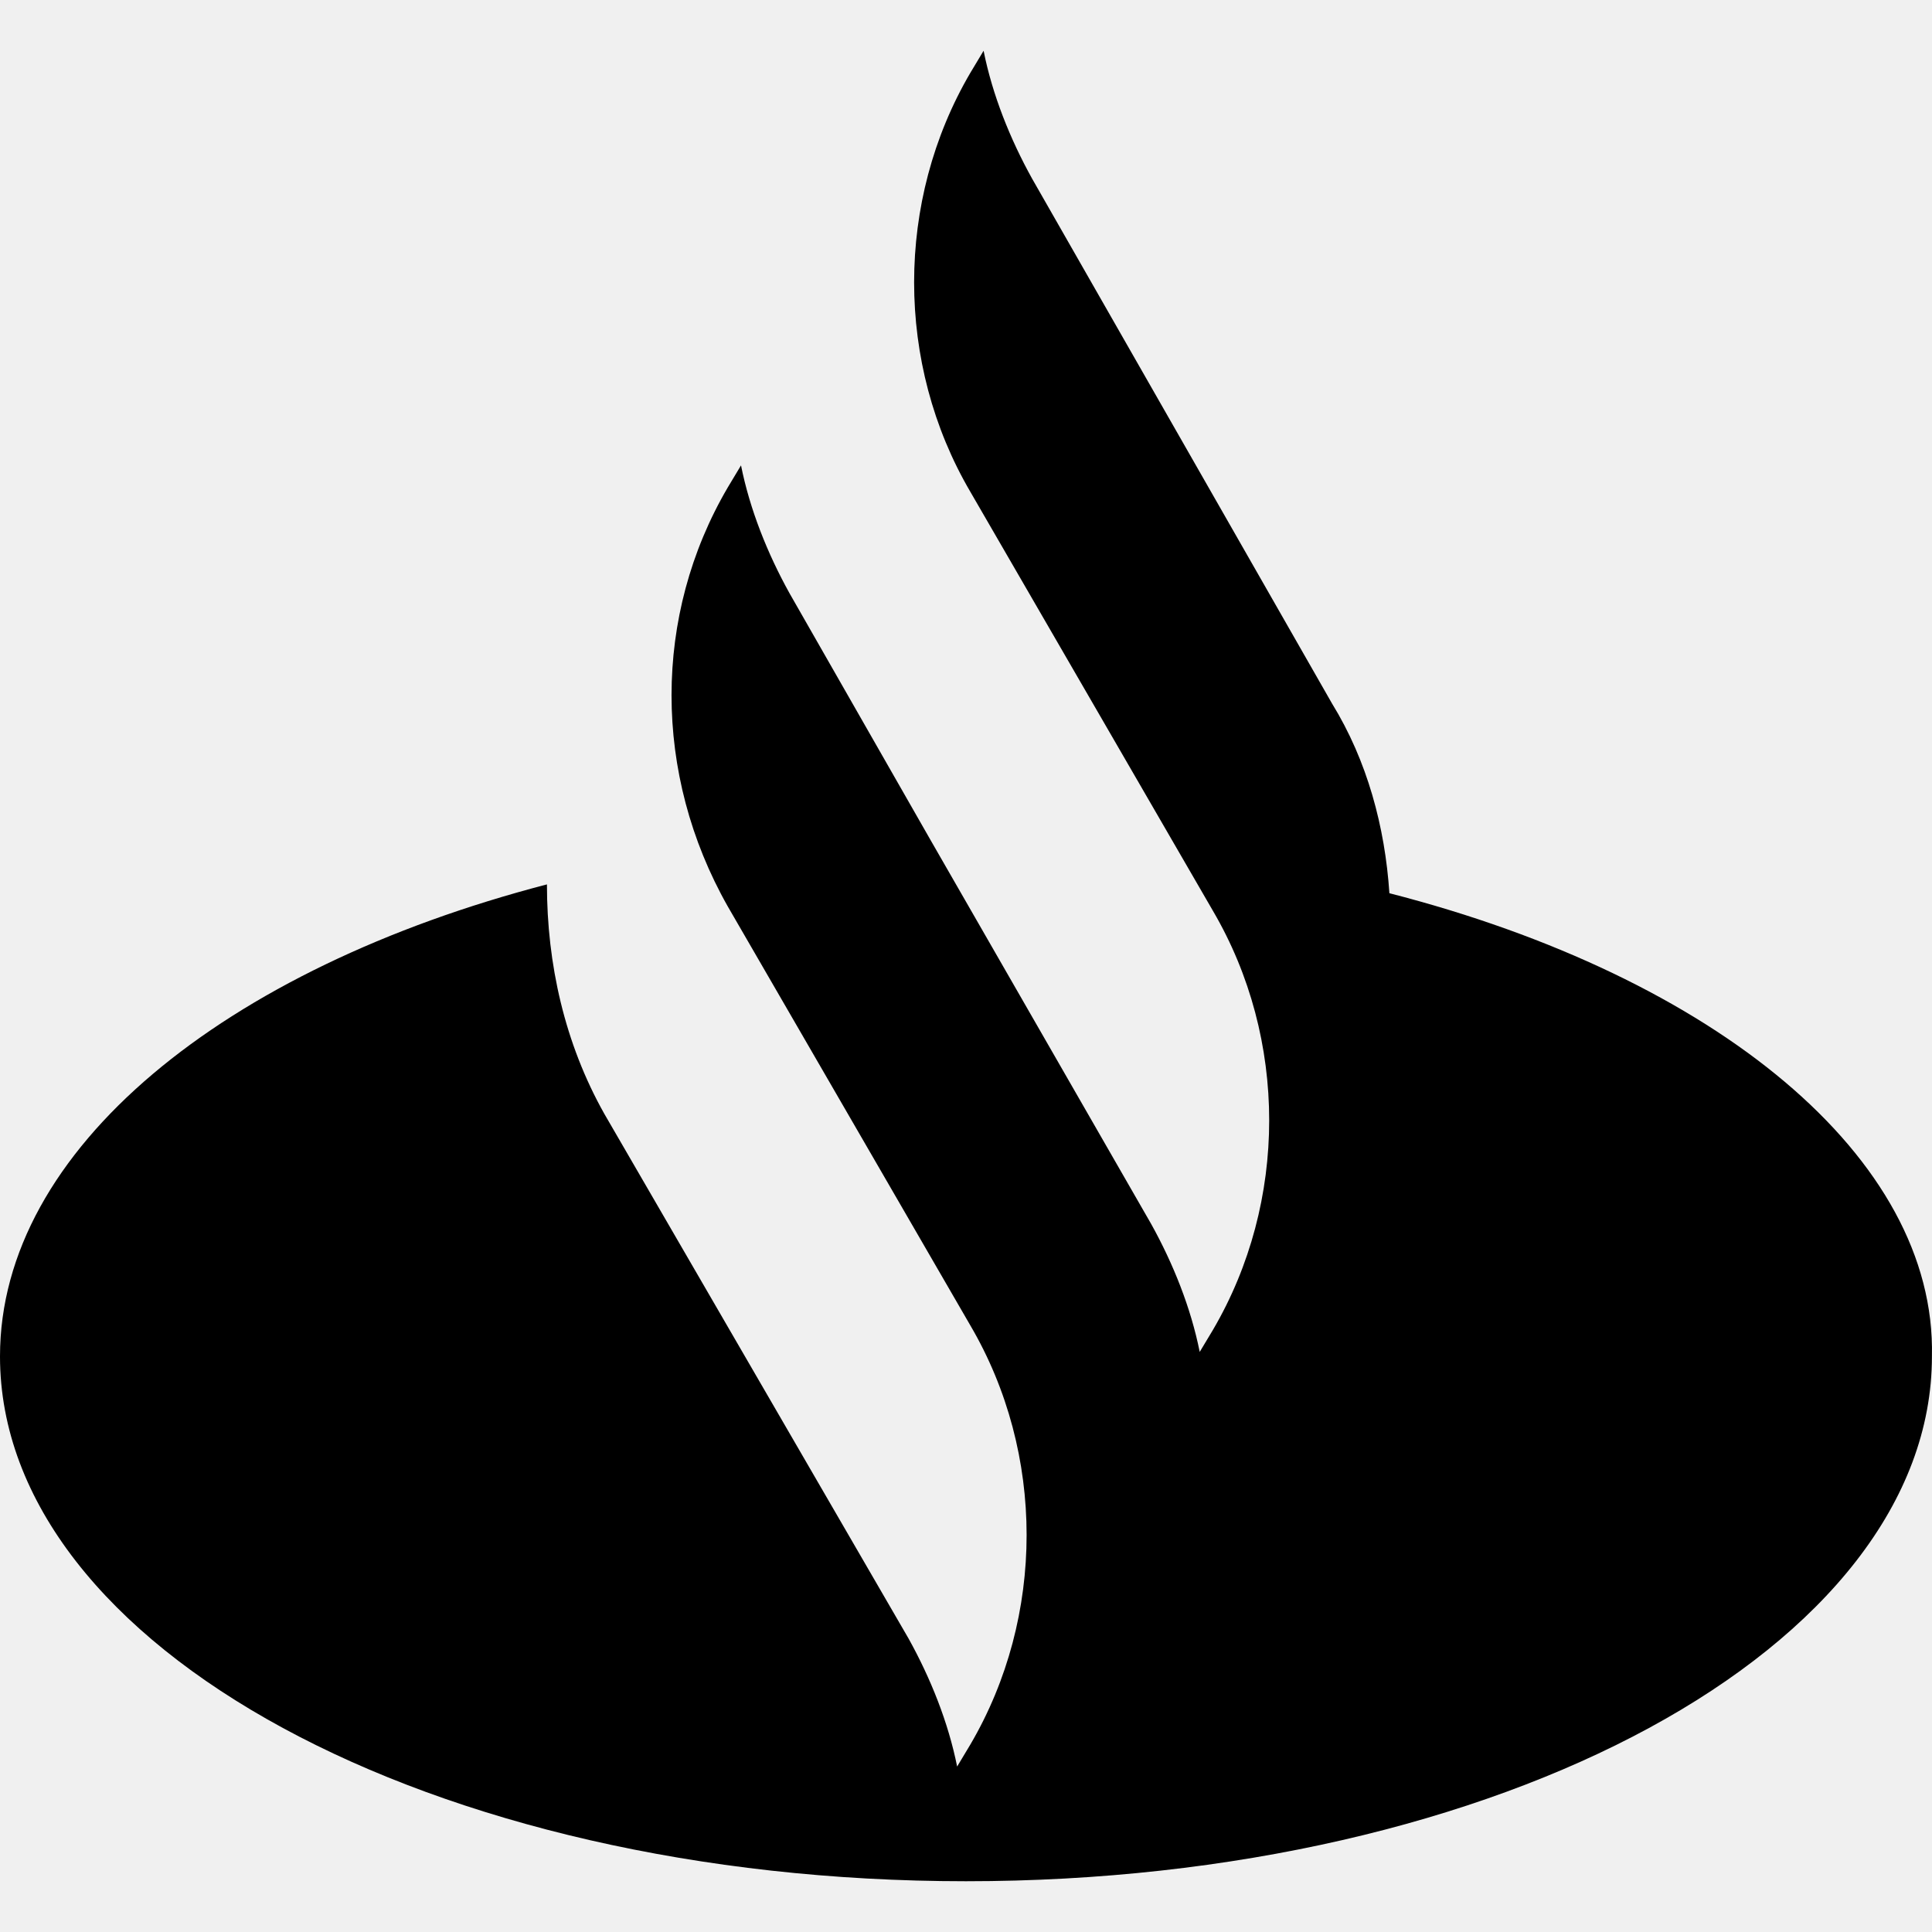
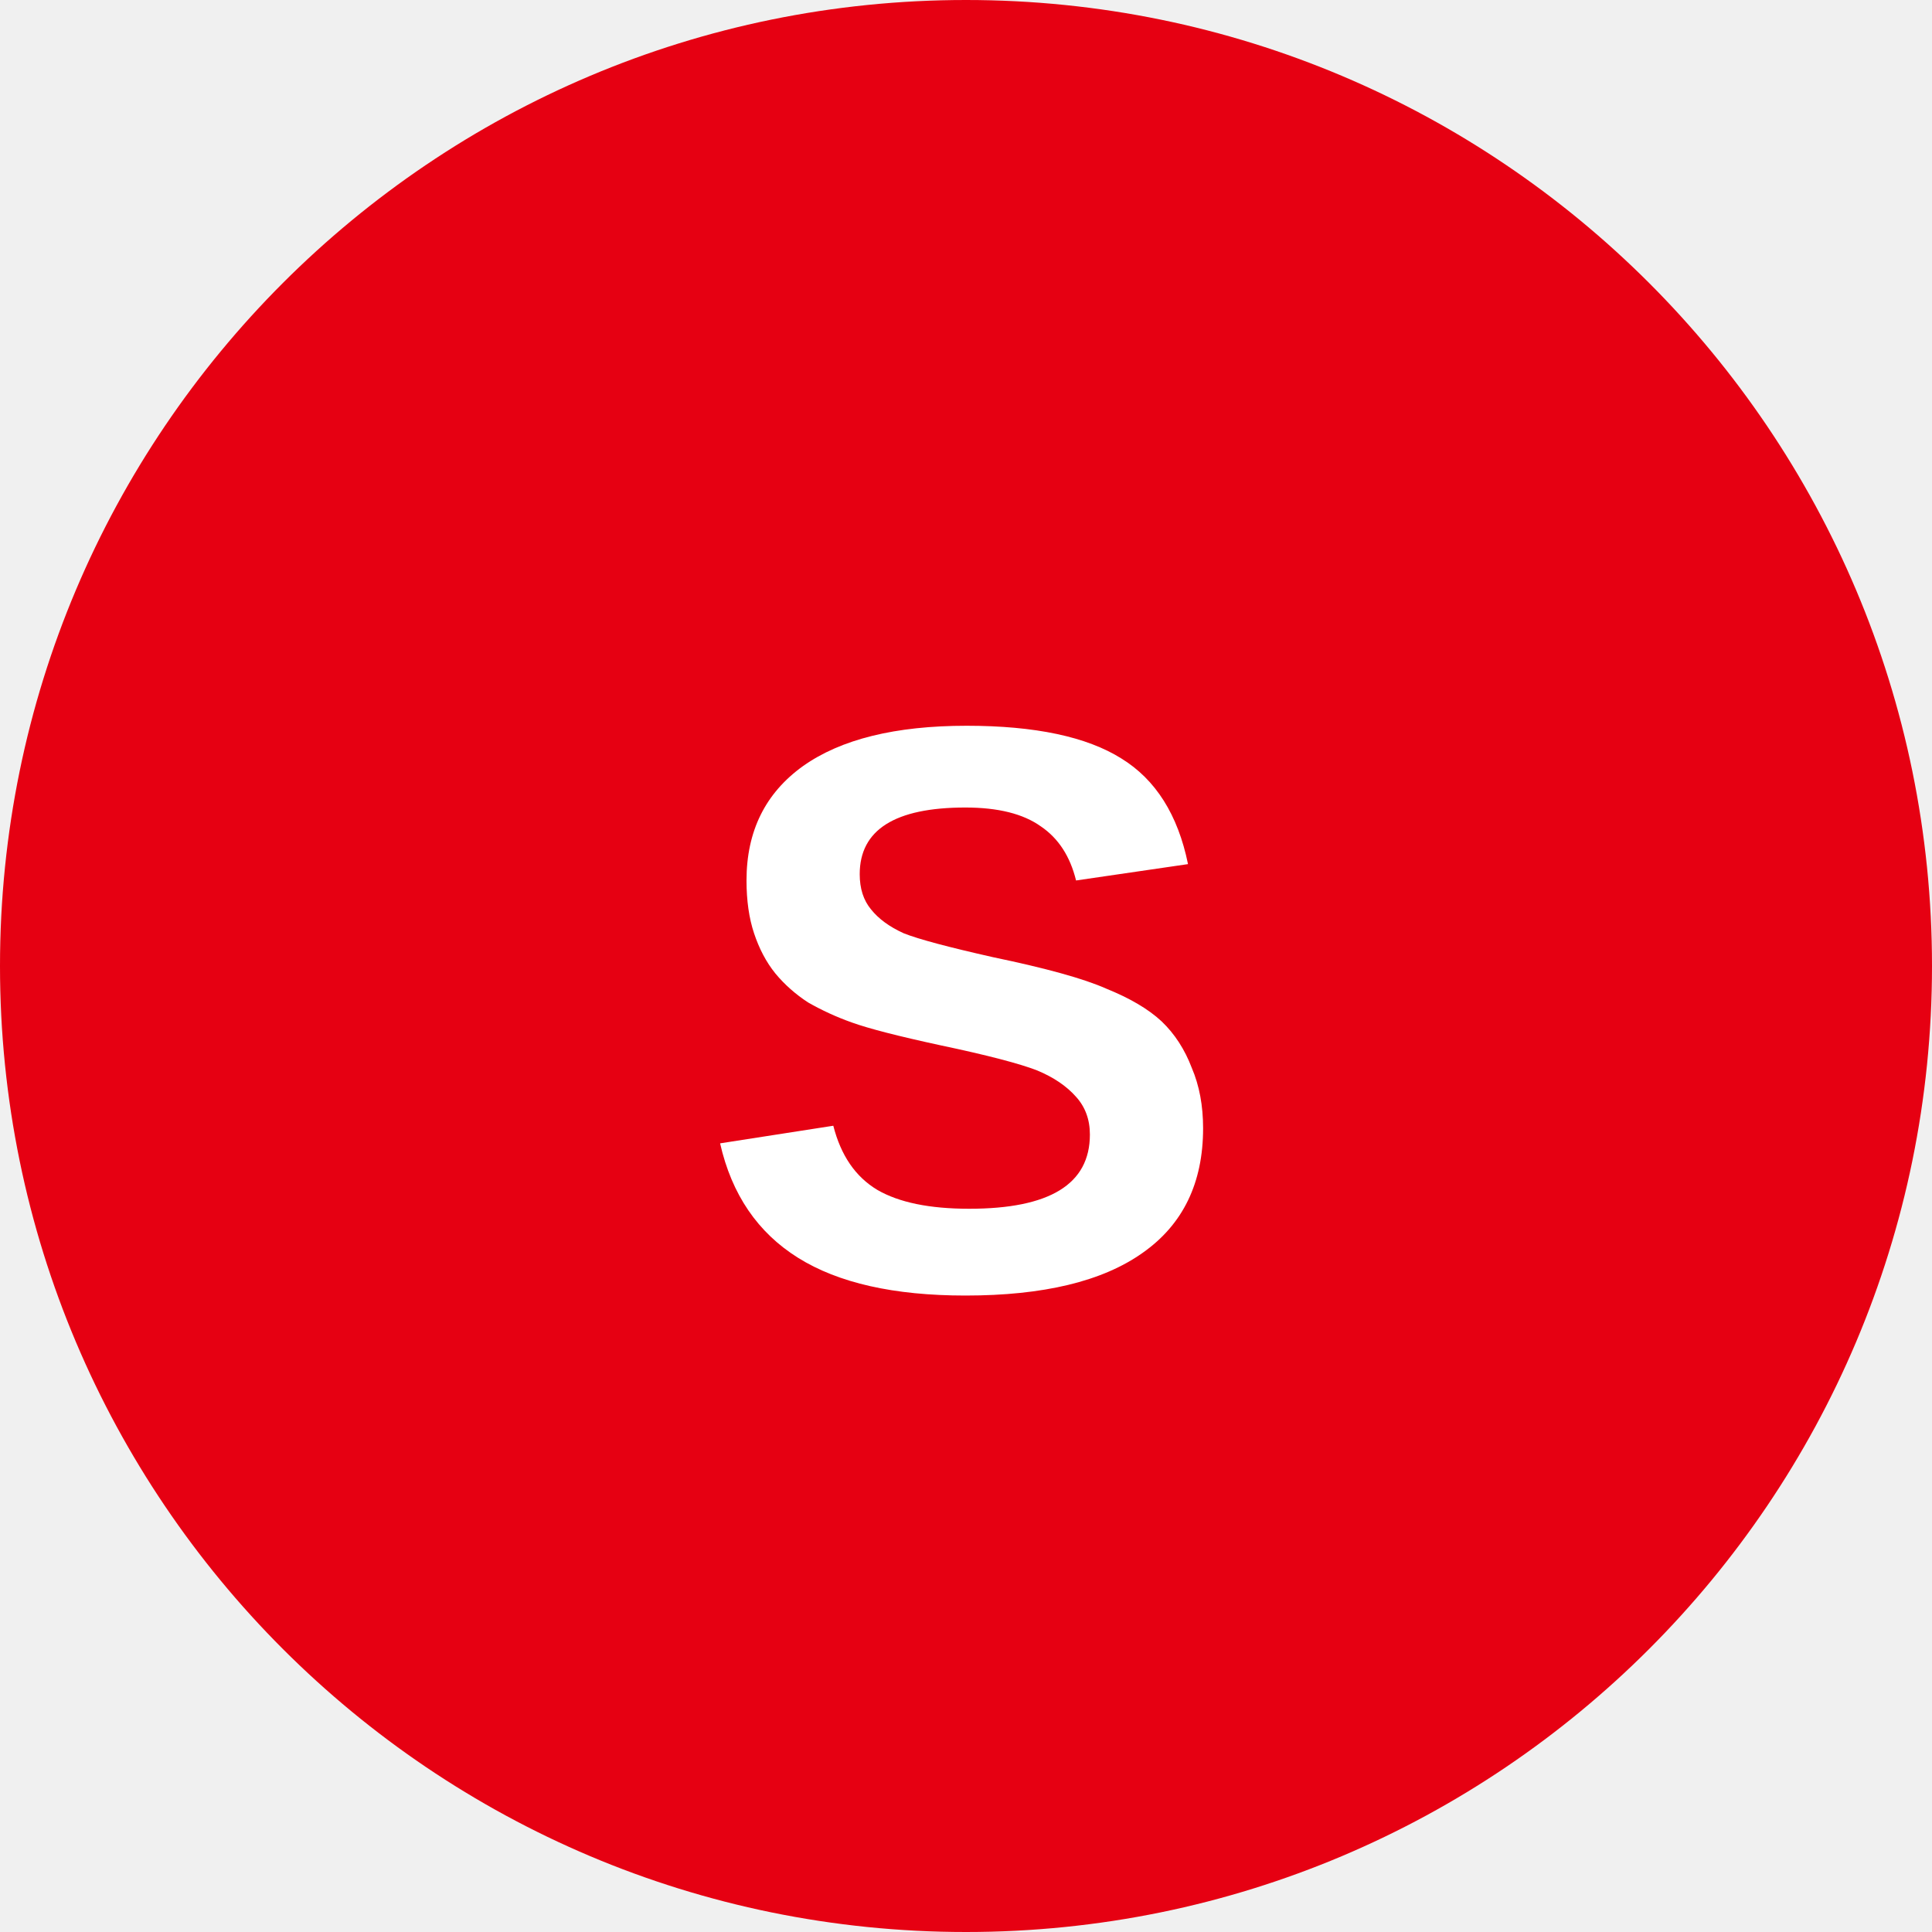
- <svg xmlns="http://www.w3.org/2000/svg" width="512" height="512" viewBox="0 0 135.467 135.467" version="1.1" id="svg4803">
-   <defs id="defs4797" />
-   <g id="layer1" transform="translate(0,-161.5333)">
-     <path style="fill:#000000;stroke-width:3.093" d="m 97.421,224.164 c -0.309,-4.639 -1.546,-9.278 -4.021,-13.299 l -21.031,-36.804 c -1.546,-2.783 -2.783,-5.876 -3.402,-8.969 l -0.928,1.546 c -5.258,8.969 -5.258,20.412 0,29.381 l 17.01,29.381 c 5.258,8.969 5.258,20.412 0,29.381 l -0.928,1.546 c -0.619,-3.093 -1.856,-6.186 -3.402,-8.969 L 65.257,220.452 55.36,203.133 c -1.546,-2.784 -2.783,-5.876 -3.402,-8.969 l -0.928,1.546 c -5.258,8.969 -5.258,20.103 0,29.381 v 0 l 17.01,29.381 c 5.258,8.969 5.258,20.412 0,29.381 l -0.928,1.546 c -0.619,-3.093 -1.856,-6.185 -3.402,-8.969 L 42.371,239.627 C 39.587,234.679 38.35,229.112 38.35,223.545 15.773,229.421 0,242.102 0,256.637 c 0,20.412 30.309,36.804 67.731,36.804 37.422,0 67.731,-16.392 67.731,-36.804 0.309,-13.917 -15.154,-26.598 -38.041,-32.474 z" id="path4915" />
-   </g>
-   <style id="style4870" type="text/css">
- 	.st0{fill:#EA1D25;}
- </style>
+ <svg xmlns="http://www.w3.org/2000/svg" width="24" height="24" viewBox="0 0 24 24" fill="none">
+   <circle cx="12" cy="12" r="12" fill="#E60012" />
+   <text x="12" y="16" text-anchor="middle" fill="#FFFFFF" font-family="Arial, sans-serif" font-size="10" font-weight="bold">S</text>
</svg>
